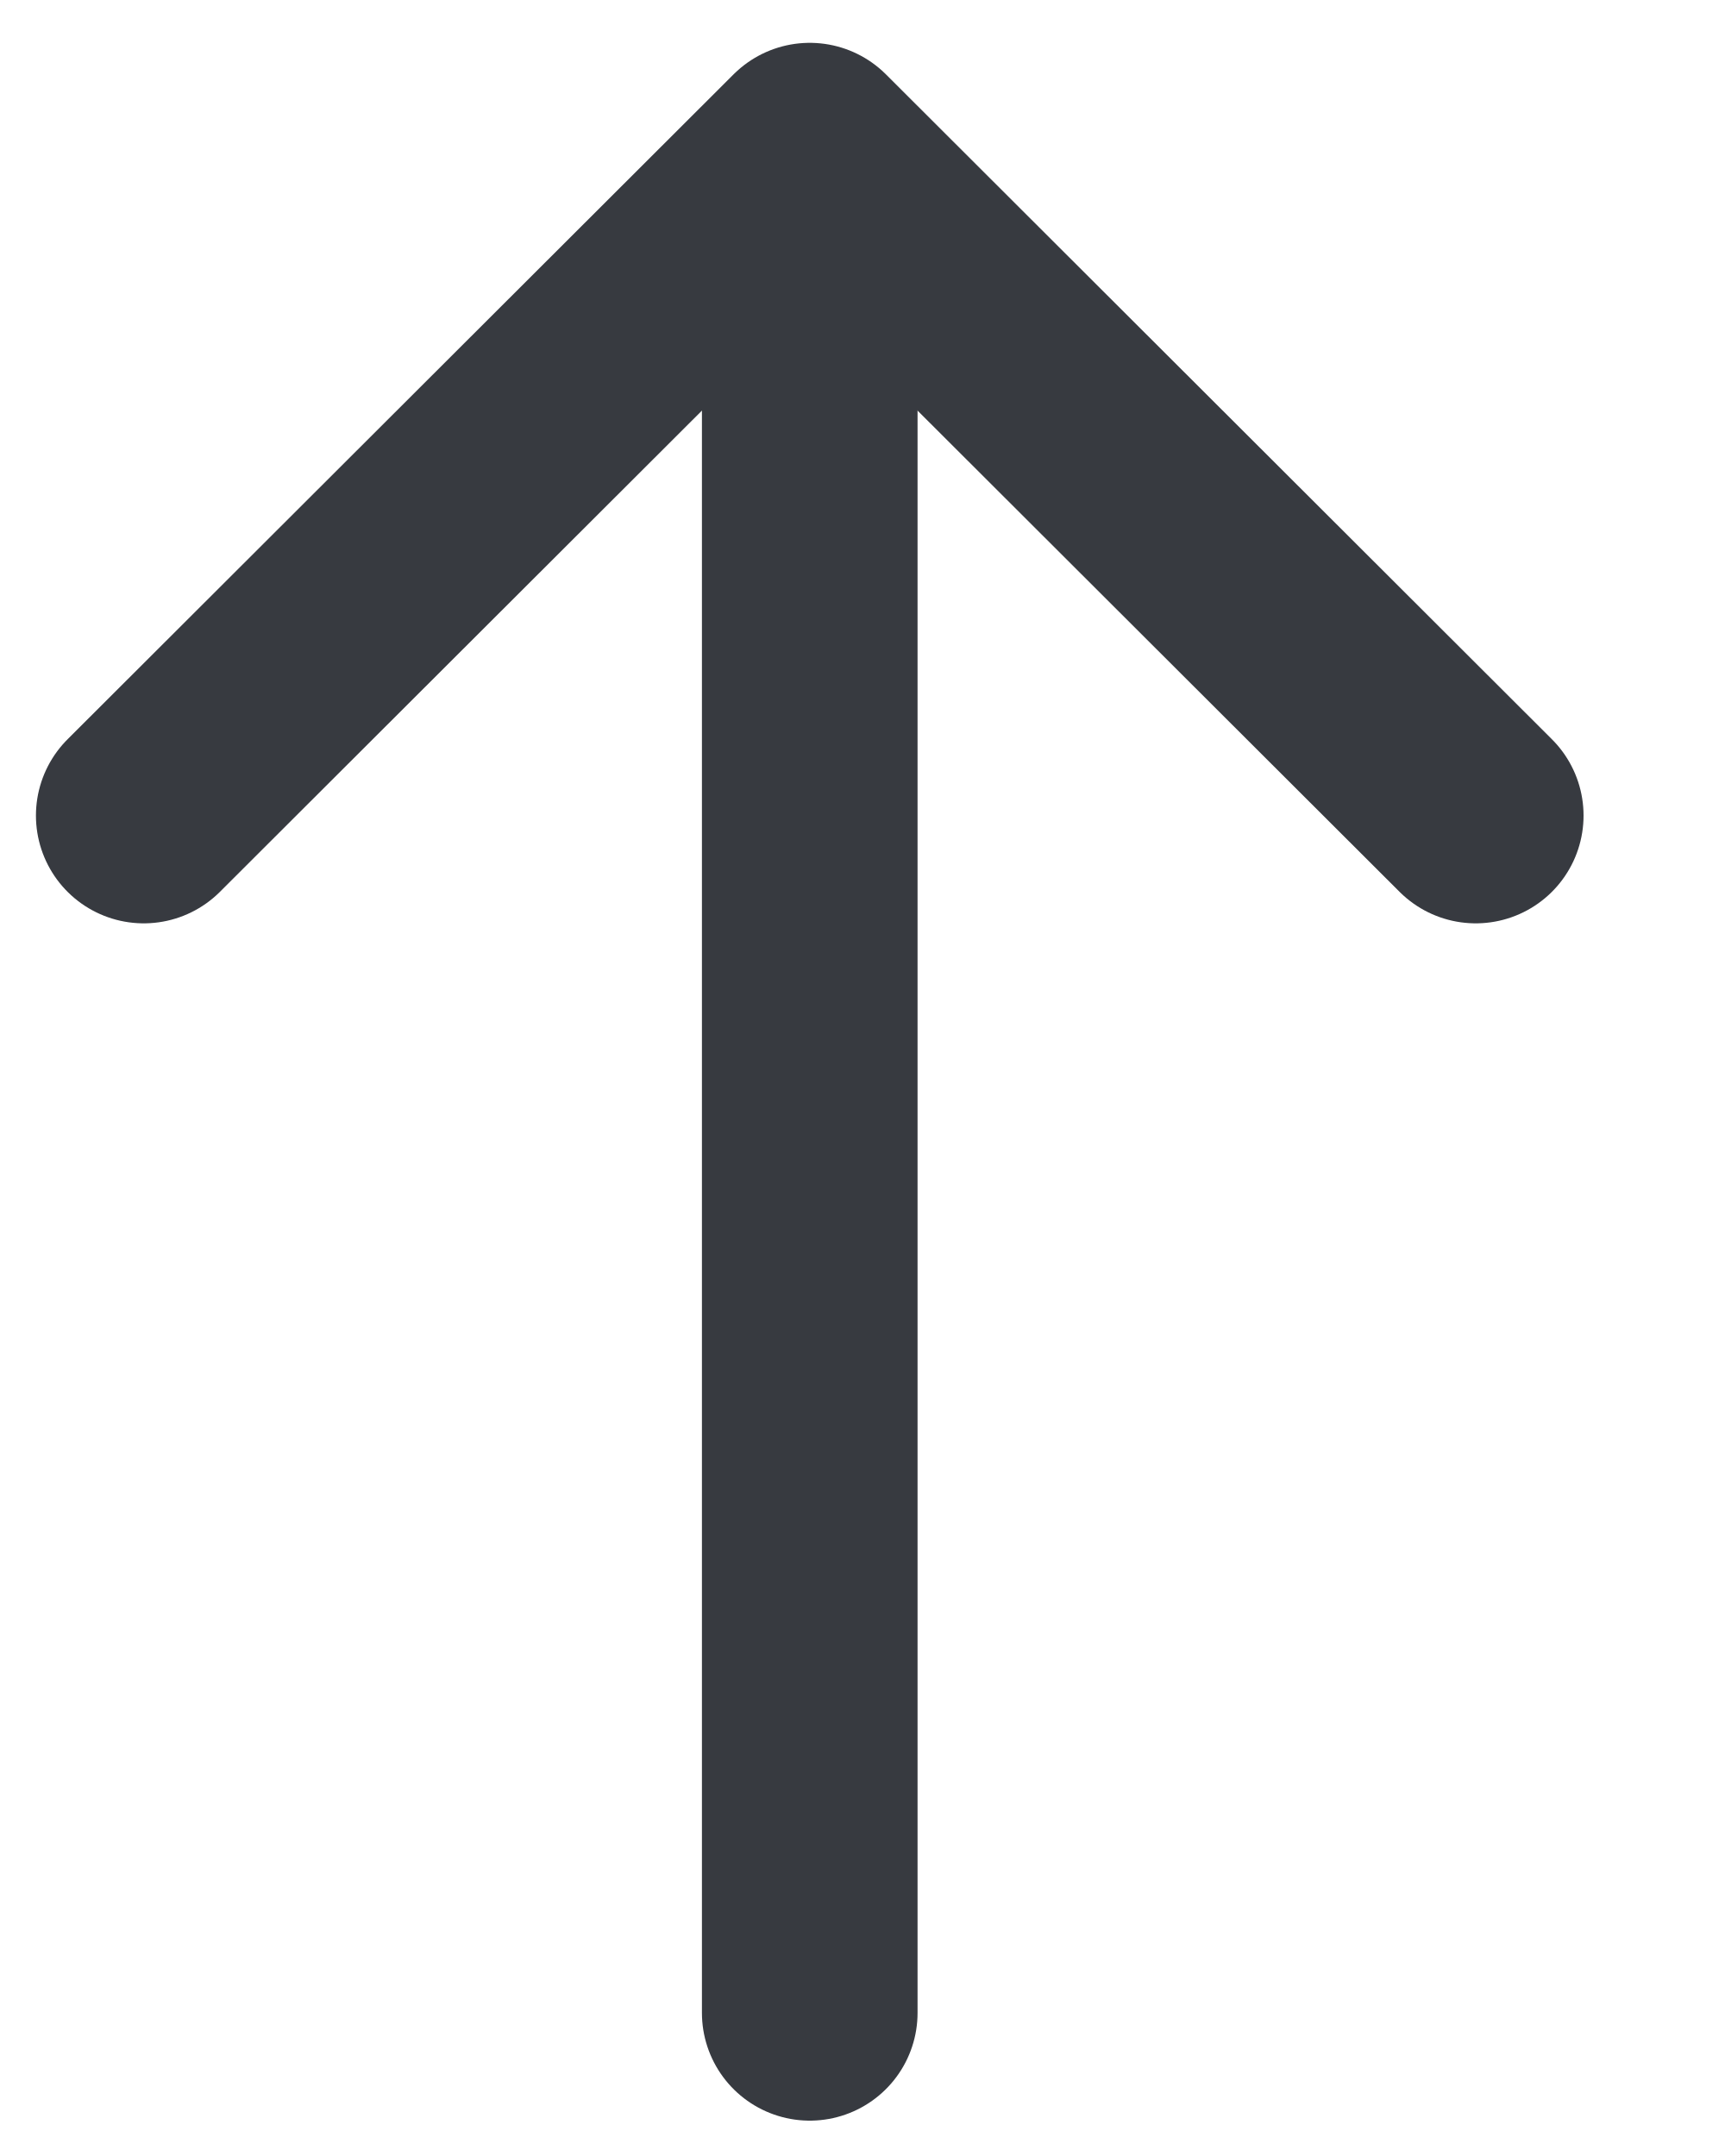
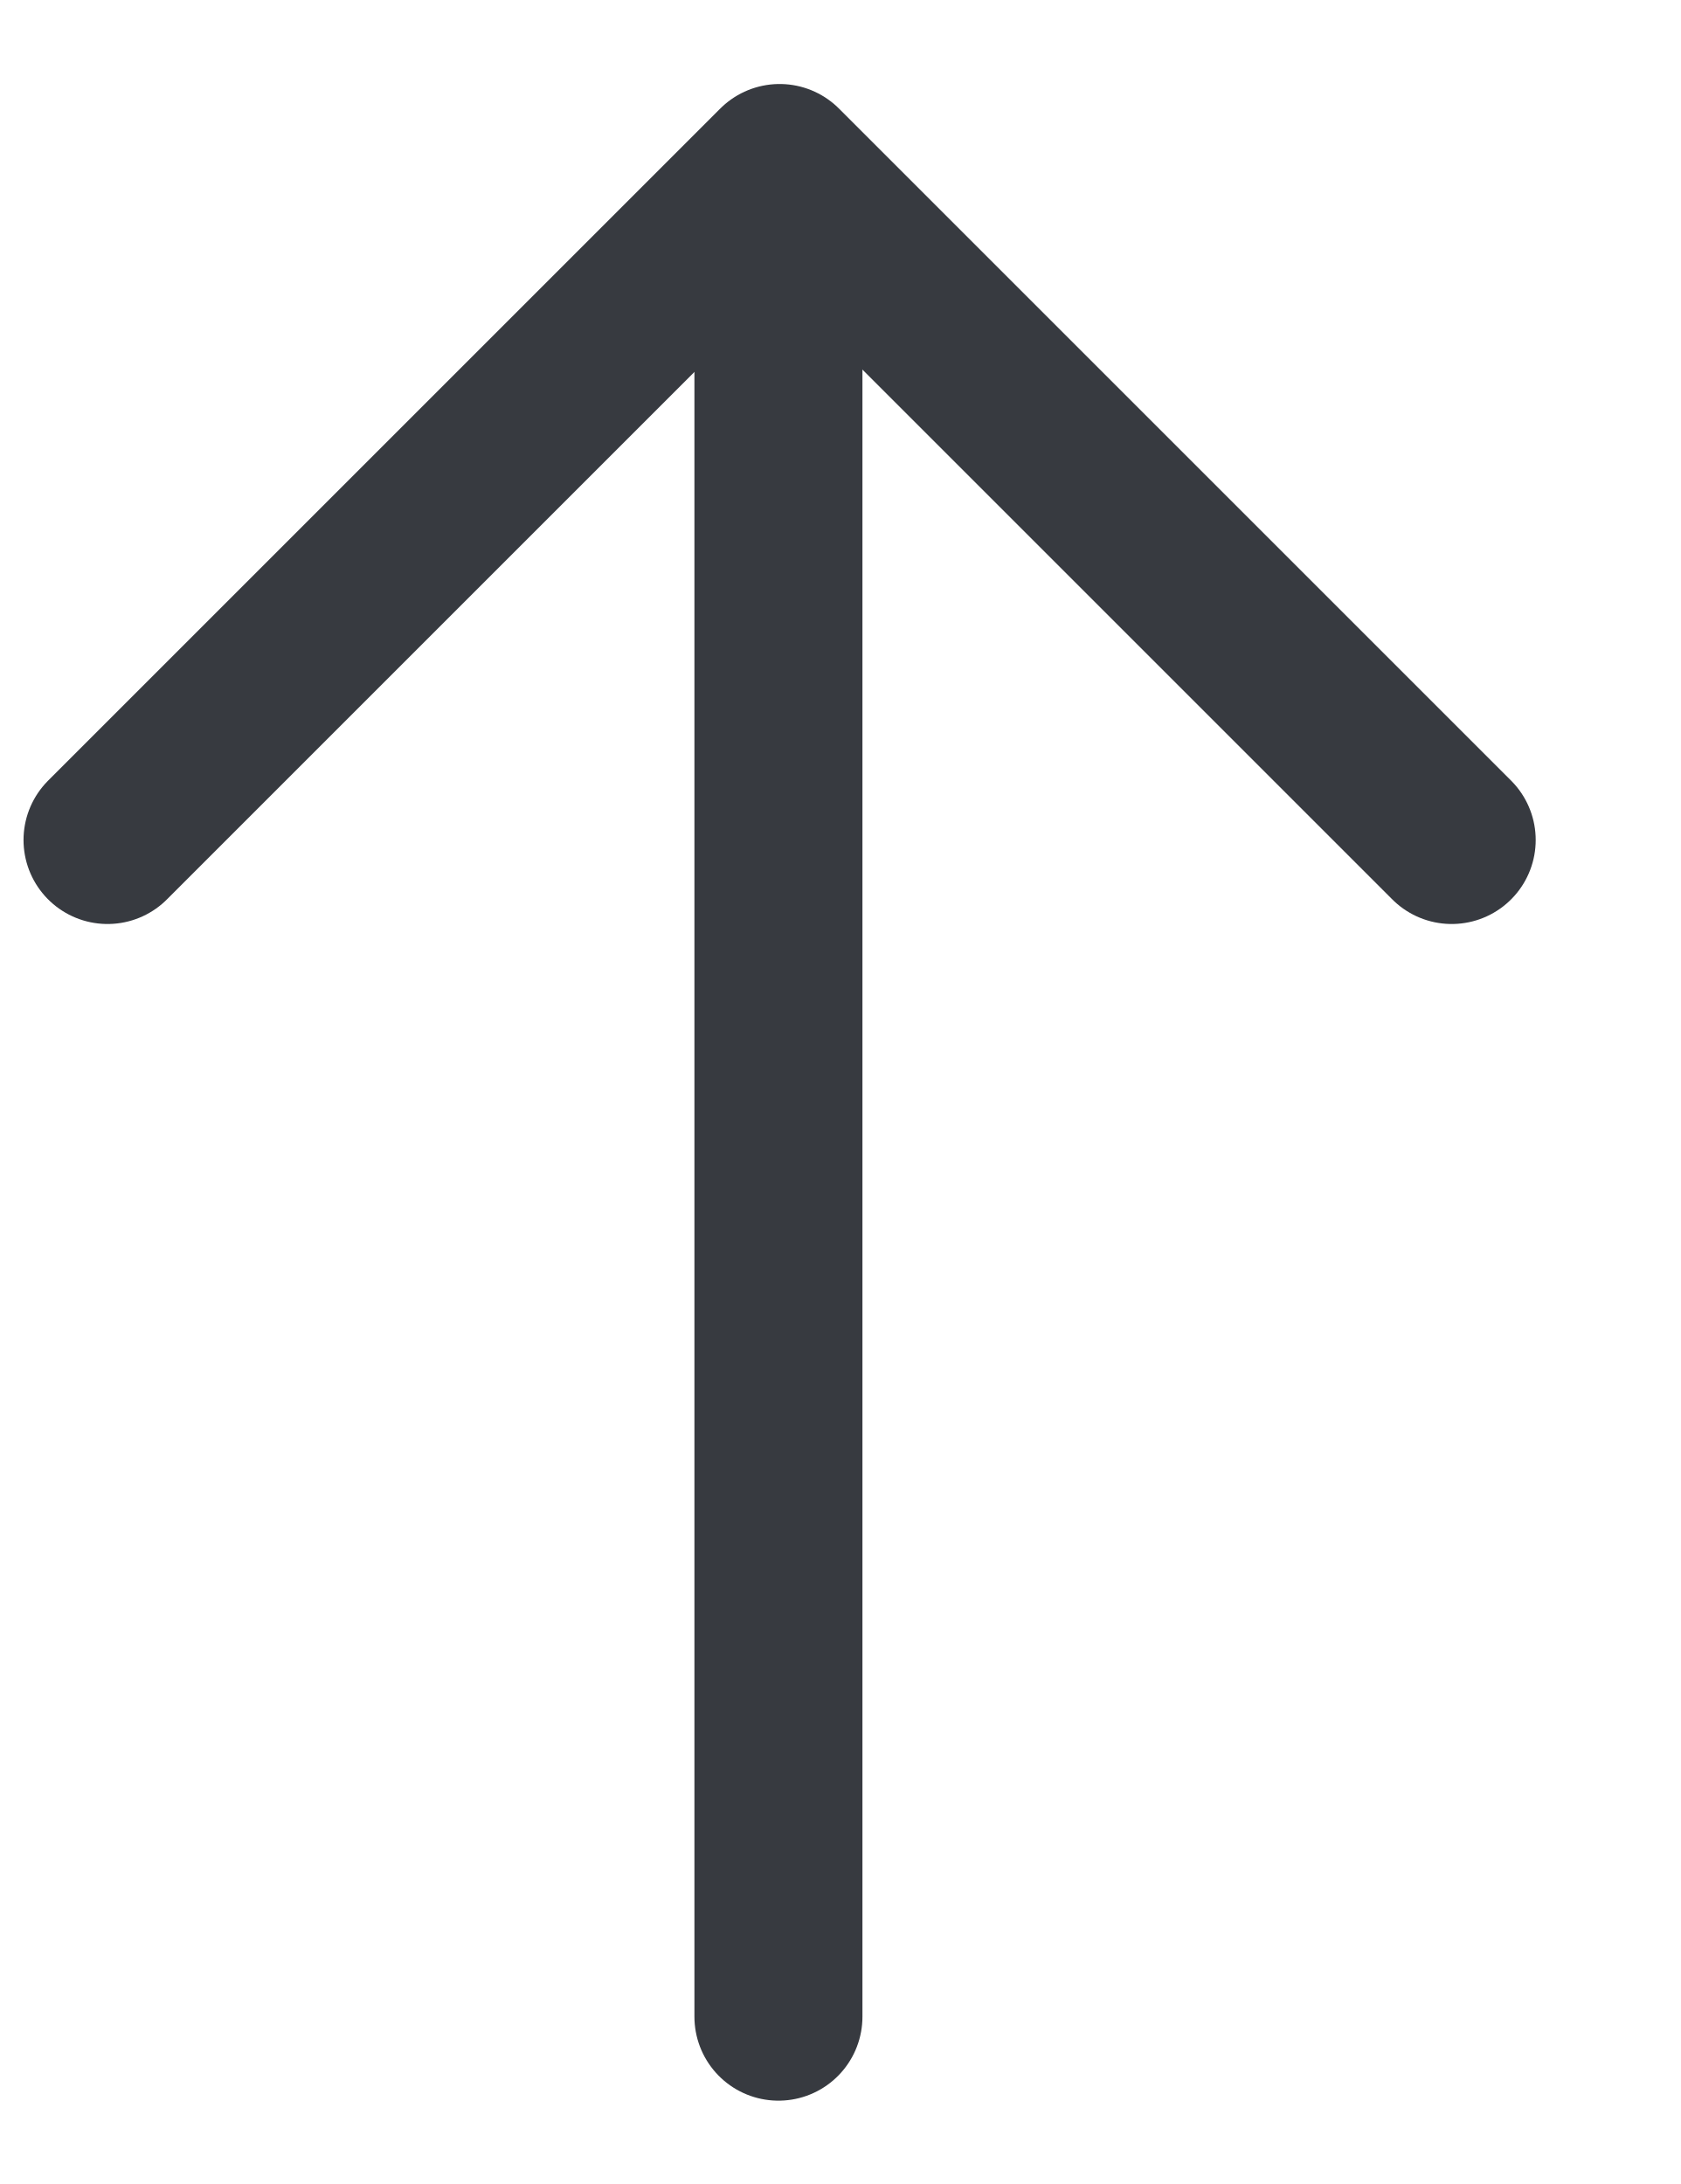
- <svg xmlns="http://www.w3.org/2000/svg" width="12" height="15" viewBox="0 0 12 15" fill="none">
-   <path d="M10.266 5.674L5.633 1.048L1 5.674" stroke="#373A40" stroke-width="1.5" stroke-miterlimit="10" stroke-linecap="round" stroke-linejoin="round" />
-   <path d="M5.633 14.004V1.178" stroke="#373A40" stroke-width="1.5" stroke-miterlimit="10" stroke-linecap="round" stroke-linejoin="round" />
+ <svg xmlns="http://www.w3.org/2000/svg" width="10" height="13" viewBox="0 0 10 13" fill="none">
+   <path d="M8.64 5L4.64 1L0.64 5" stroke="#373A40" stroke-miterlimit="10" stroke-linecap="round" stroke-linejoin="round" />
+   <path d="M4.633 12.004V1.11" stroke="#373A40" stroke-miterlimit="10" stroke-linecap="round" stroke-linejoin="round" />
</svg>
